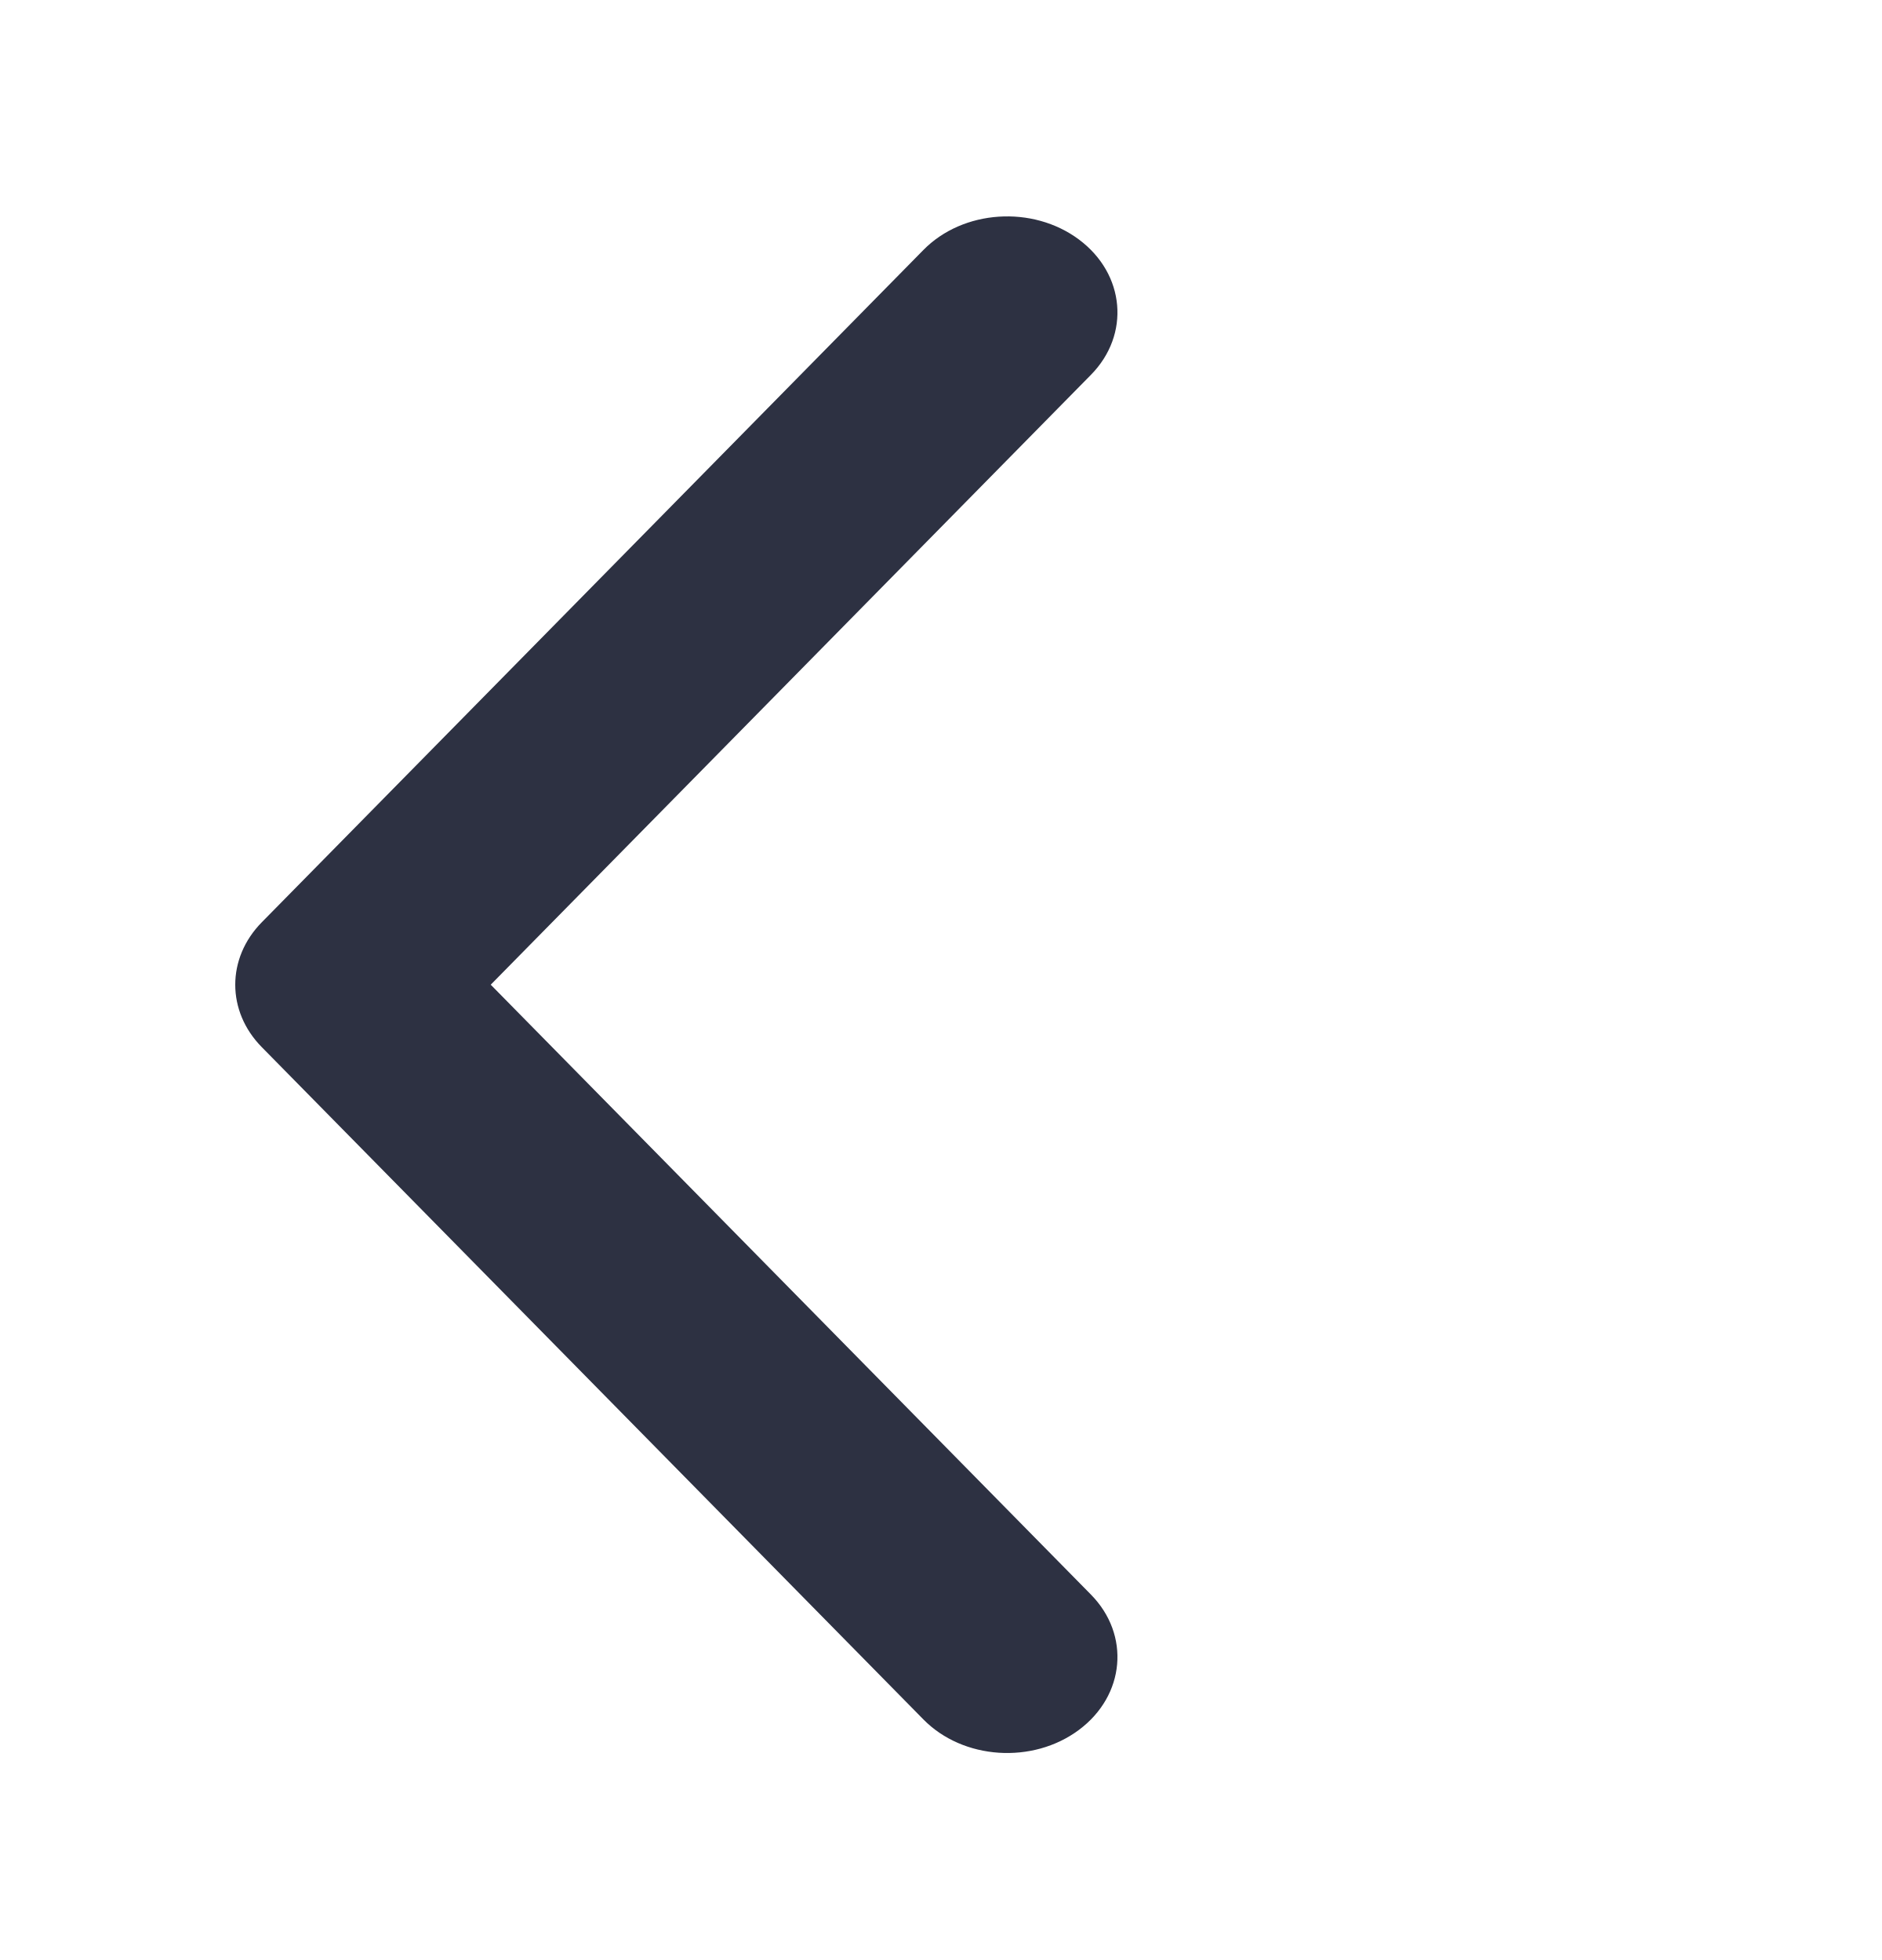
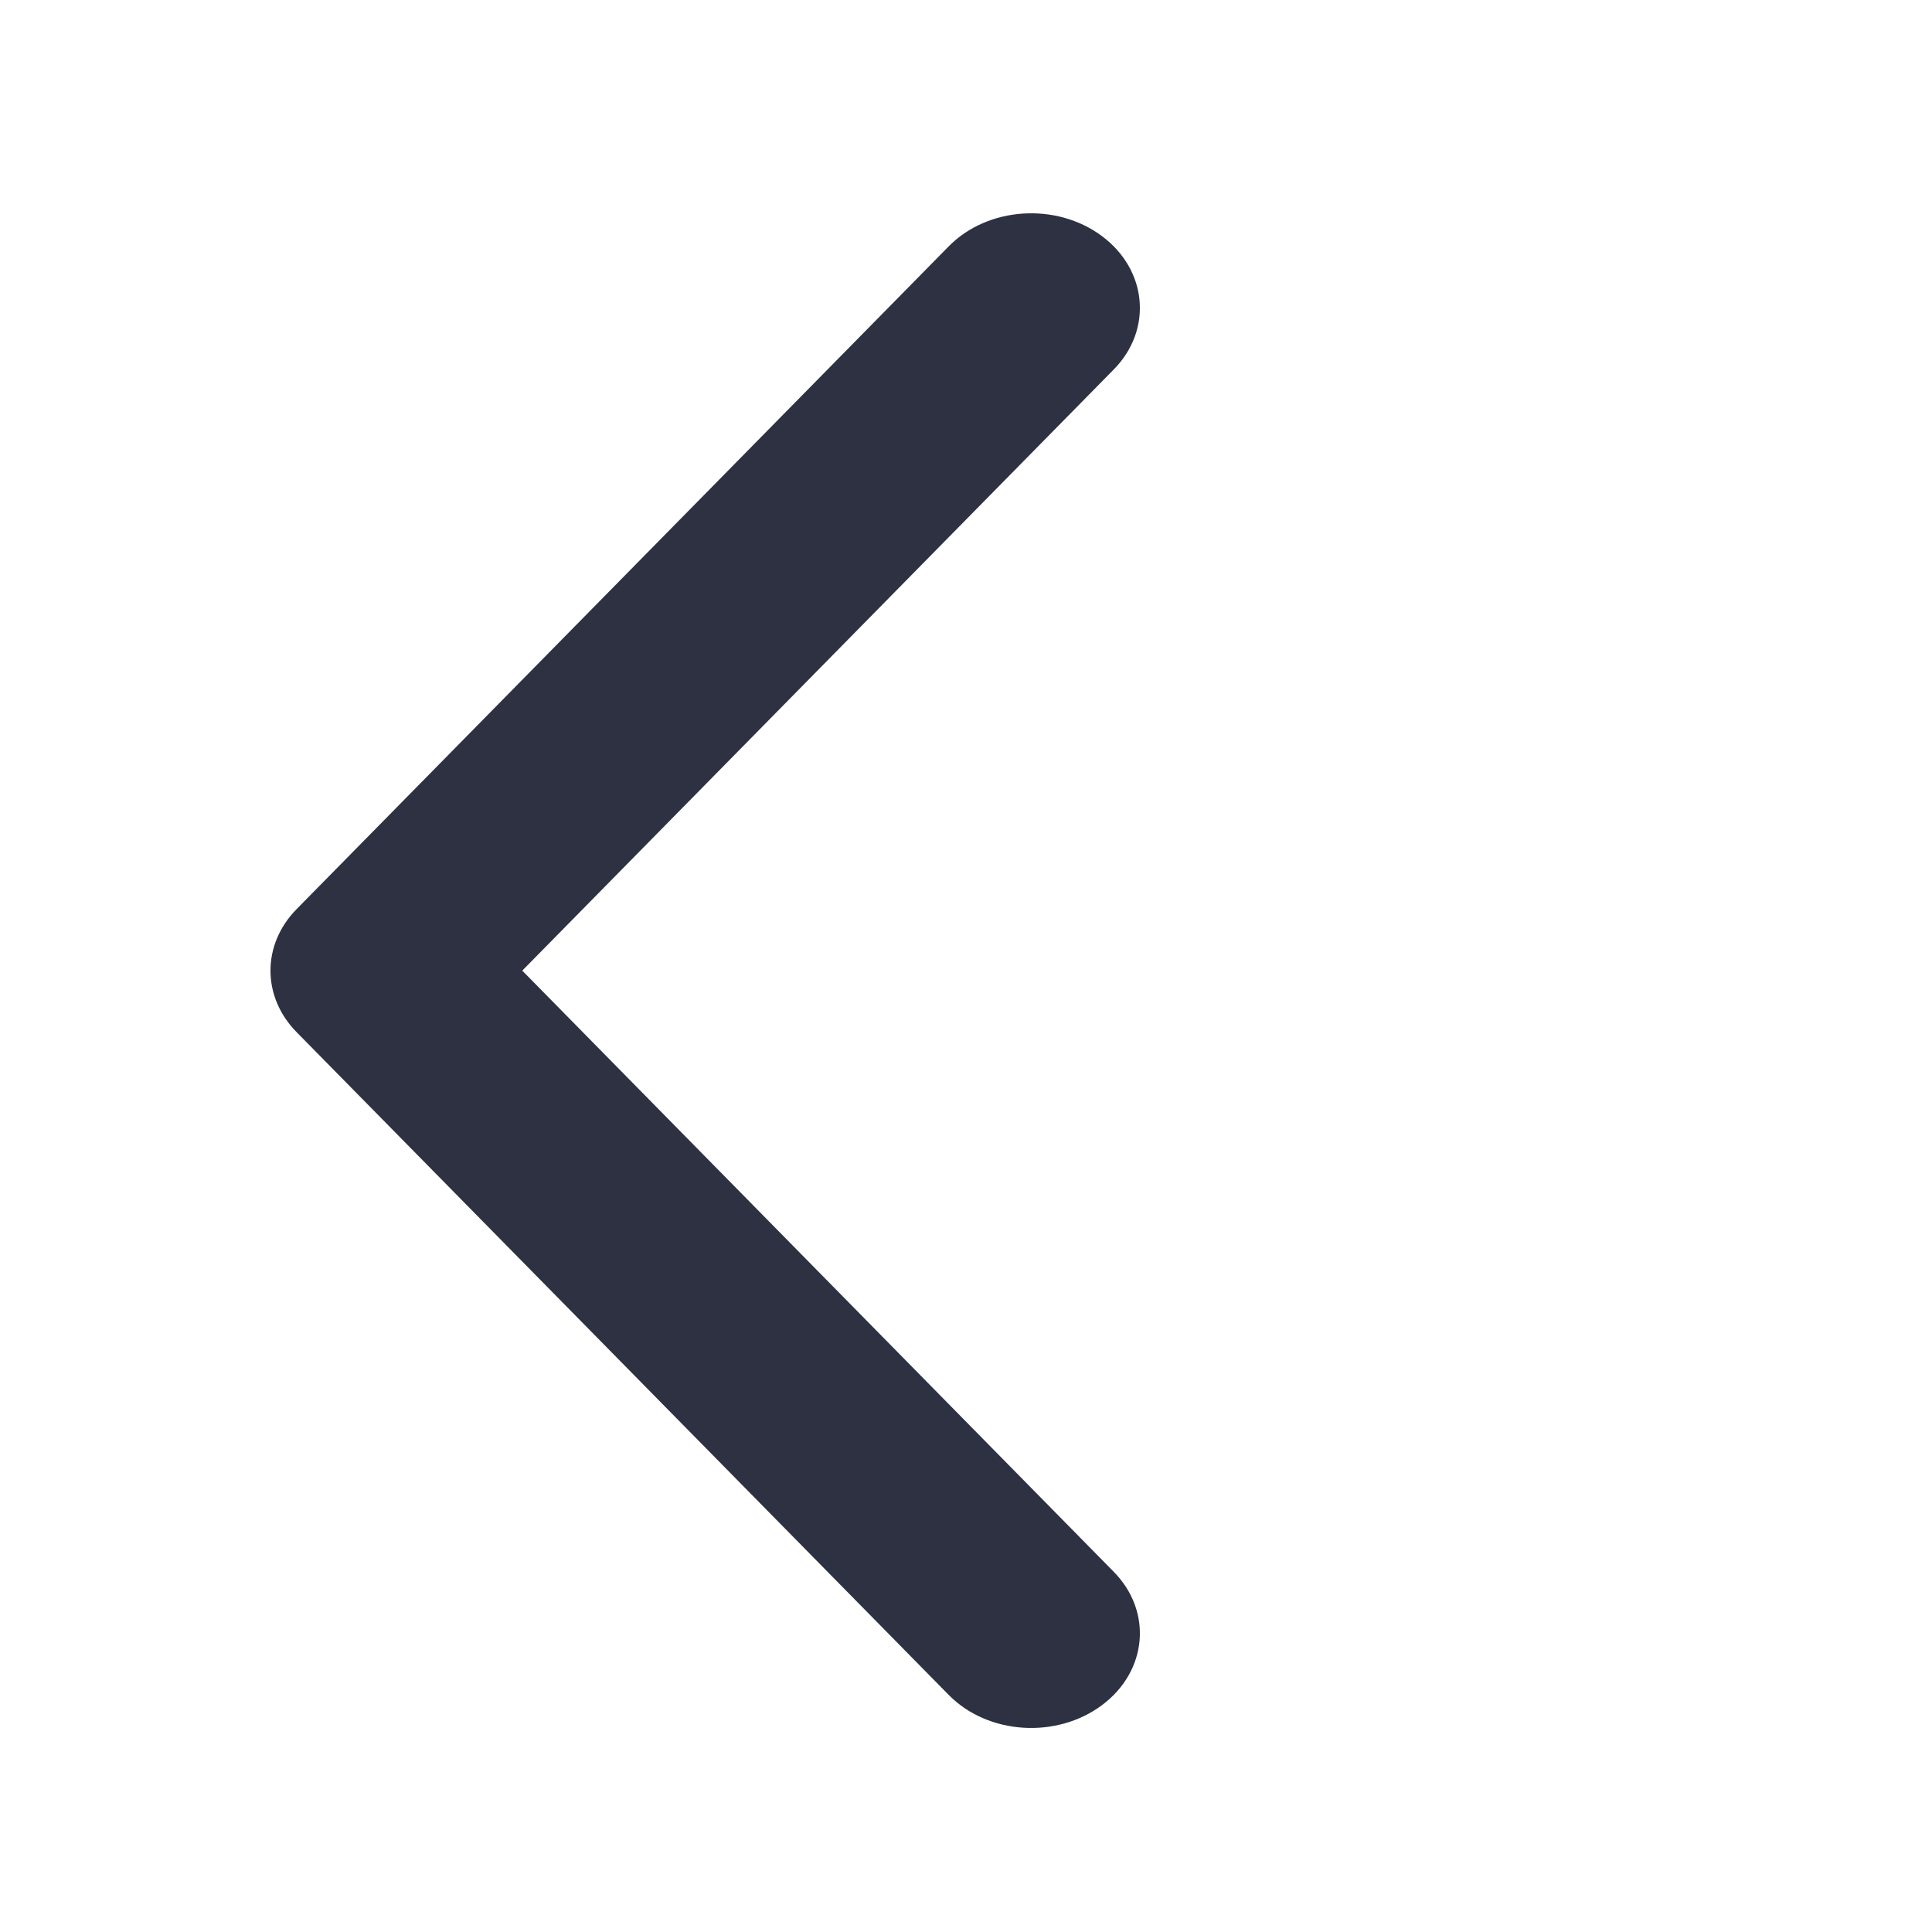
- <svg xmlns="http://www.w3.org/2000/svg" width="24" height="25" viewBox="0 0 24 25" fill="none">
+ <svg xmlns="http://www.w3.org/2000/svg" width="18" height="18" viewBox="0 0 24 25" fill="none">
  <path fill-rule="evenodd" clip-rule="evenodd" d="M6.258 12.56L13.911 20.338C14.417 20.851 14.349 21.625 13.759 22.065C13.169 22.505 12.281 22.446 11.776 21.932L3.339 13.357C2.887 12.899 2.887 12.222 3.339 11.763L11.776 3.188C12.281 2.674 13.169 2.615 13.759 3.055C14.349 3.495 14.417 4.269 13.911 4.782L6.258 12.56Z" fill="#2D3142" />
</svg>
